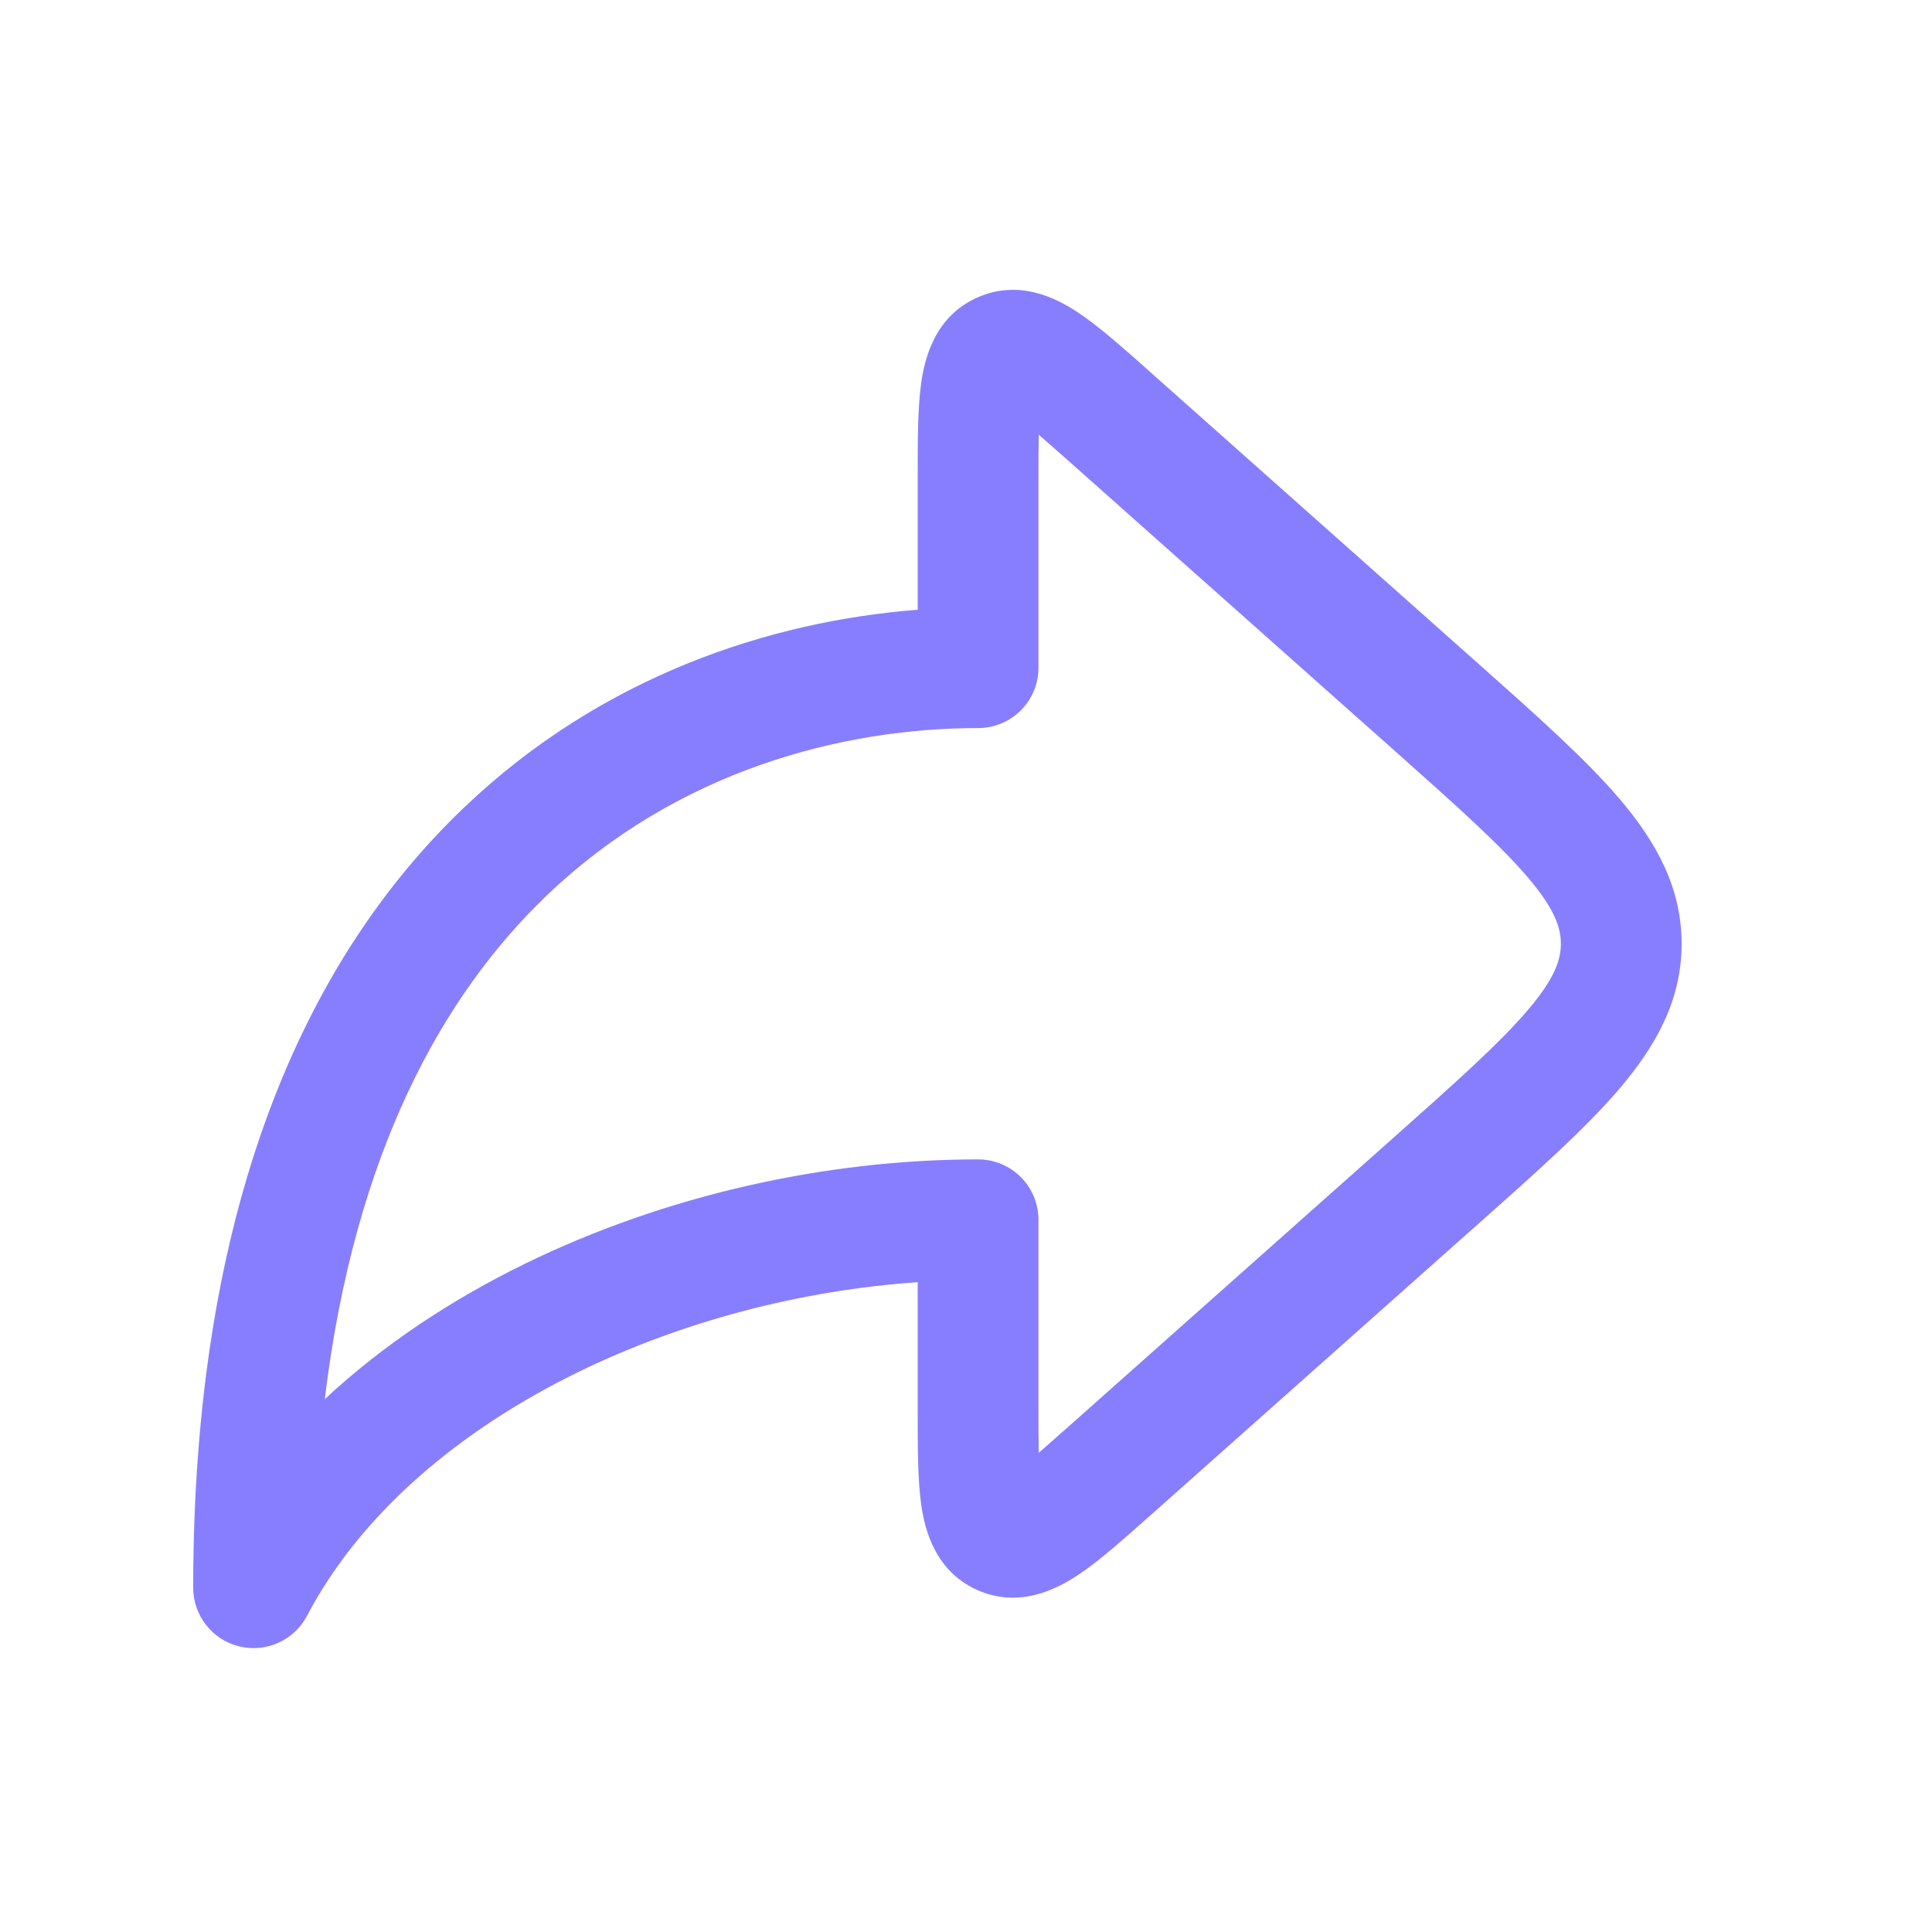
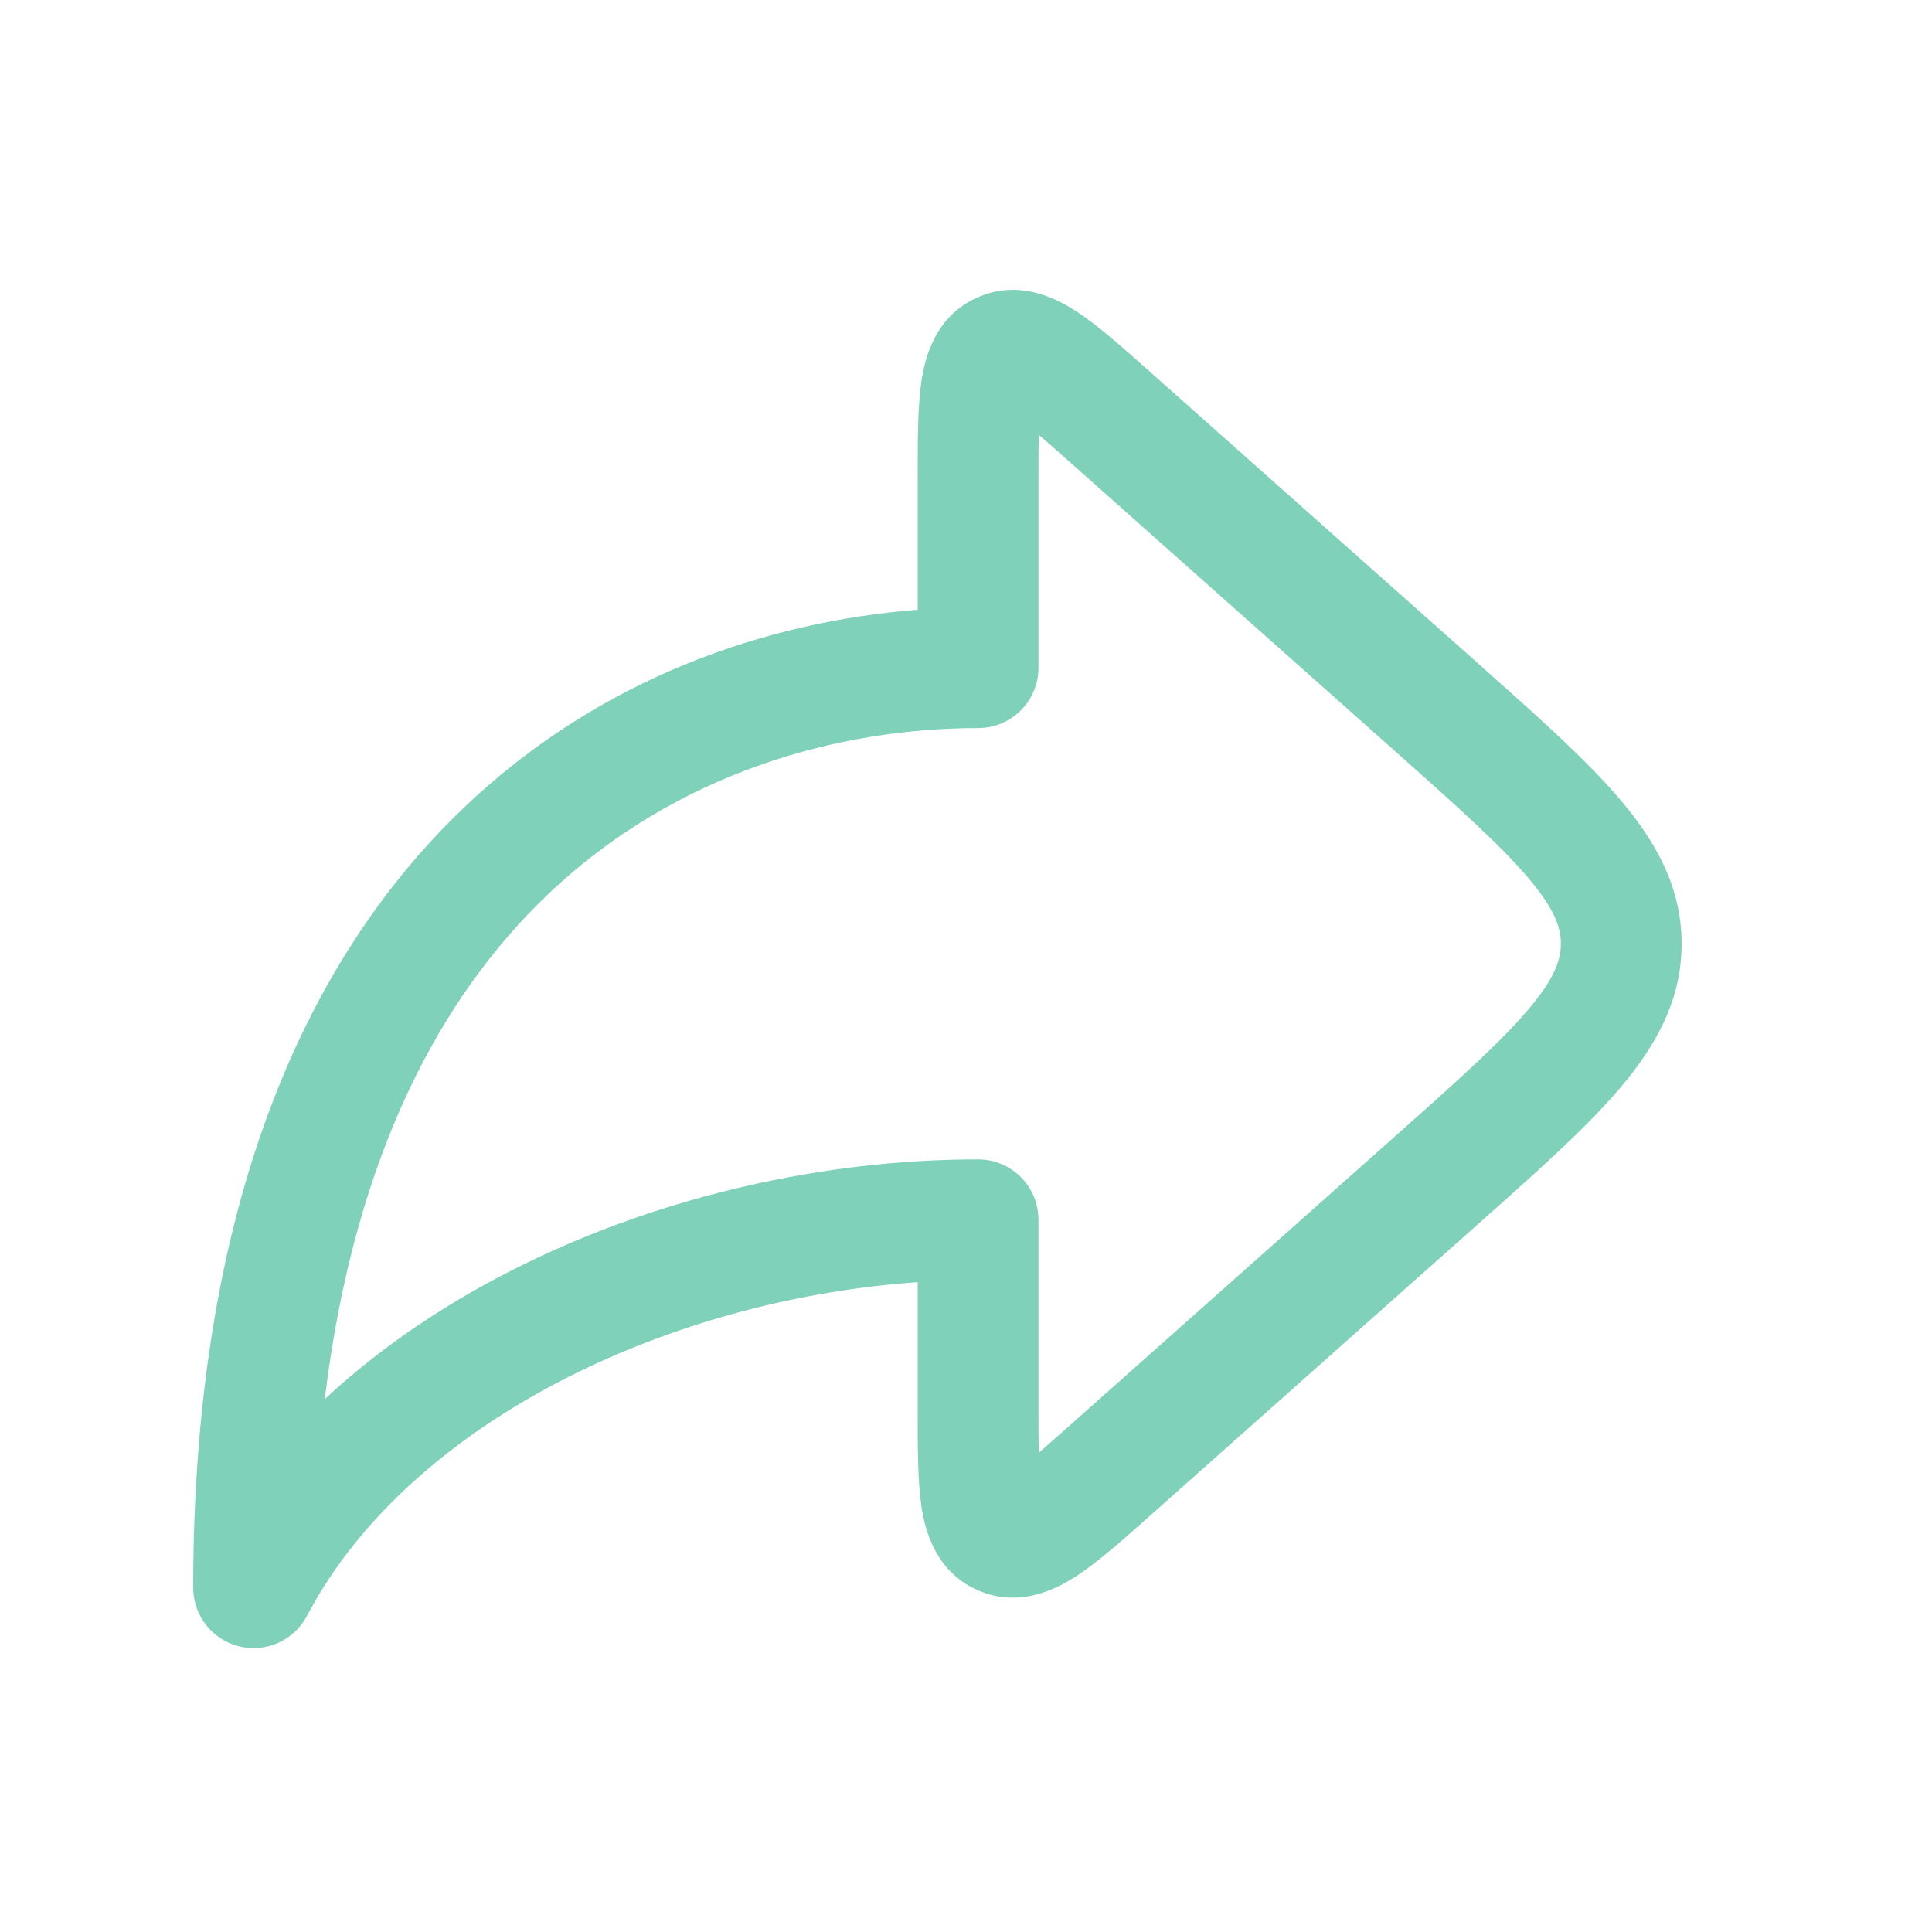
<svg xmlns="http://www.w3.org/2000/svg" width="20" height="20" viewBox="0 0 20 20" fill="none">
-   <path fill-rule="evenodd" clip-rule="evenodd" d="M11.895 3.84C11.906 3.85 11.916 3.859 11.927 3.869L15.272 6.842C15.896 7.397 16.414 7.856 16.769 8.274C17.142 8.713 17.408 9.185 17.408 9.77C17.408 10.354 17.142 10.826 16.769 11.265C16.414 11.683 15.896 12.143 15.272 12.697L11.927 15.671C11.916 15.68 11.906 15.69 11.895 15.699C11.625 15.94 11.372 16.164 11.154 16.308C10.94 16.449 10.551 16.654 10.115 16.459C9.679 16.263 9.574 15.835 9.537 15.582C9.5 15.323 9.5 14.985 9.5 14.624C9.5 14.609 9.5 14.595 9.5 14.581V13.273C8.29 13.357 7.065 13.678 5.993 14.2C4.732 14.815 3.725 15.686 3.178 16.727C3.045 16.981 2.755 17.112 2.475 17.043C2.196 16.974 2 16.724 2 16.436C2 12.502 3.151 9.94 4.797 8.366C6.232 6.993 7.98 6.43 9.5 6.312V4.959C9.5 4.944 9.5 4.93 9.5 4.916C9.5 4.554 9.5 4.216 9.537 3.958C9.574 3.704 9.679 3.276 10.115 3.081C10.551 2.885 10.94 3.09 11.154 3.231C11.372 3.375 11.625 3.6 11.895 3.84ZM10.753 4.5C10.847 4.581 10.959 4.681 11.097 4.803L14.407 7.745C15.075 8.339 15.525 8.741 15.817 9.084C16.097 9.413 16.158 9.606 16.158 9.77C16.158 9.933 16.097 10.126 15.817 10.455C15.525 10.798 15.075 11.2 14.407 11.794L11.097 14.736C10.959 14.858 10.847 14.958 10.753 15.039C10.75 14.915 10.75 14.764 10.75 14.581V12.627C10.75 12.281 10.47 12.002 10.125 12.002C8.531 12.002 6.875 12.38 5.445 13.077C4.679 13.45 3.966 13.921 3.362 14.484C3.669 11.944 4.577 10.306 5.661 9.269C7.011 7.977 8.717 7.537 10.125 7.537C10.47 7.537 10.75 7.258 10.75 6.912V4.959C10.75 4.775 10.75 4.624 10.753 4.5Z" fill="#877EFF" />
+   <path fill-rule="evenodd" clip-rule="evenodd" d="M11.895 3.84C11.906 3.85 11.916 3.859 11.927 3.869L15.272 6.842C15.896 7.397 16.414 7.856 16.769 8.274C17.142 8.713 17.408 9.185 17.408 9.77C17.408 10.354 17.142 10.826 16.769 11.265C16.414 11.683 15.896 12.143 15.272 12.697L11.927 15.671C11.916 15.68 11.906 15.69 11.895 15.699C11.625 15.94 11.372 16.164 11.154 16.308C10.94 16.449 10.551 16.654 10.115 16.459C9.679 16.263 9.574 15.835 9.537 15.582C9.5 15.323 9.5 14.985 9.5 14.624C9.5 14.609 9.5 14.595 9.5 14.581V13.273C8.29 13.357 7.065 13.678 5.993 14.2C4.732 14.815 3.725 15.686 3.178 16.727C3.045 16.981 2.755 17.112 2.475 17.043C2.196 16.974 2 16.724 2 16.436C2 12.502 3.151 9.94 4.797 8.366C6.232 6.993 7.98 6.43 9.5 6.312V4.959C9.5 4.944 9.5 4.93 9.5 4.916C9.5 4.554 9.5 4.216 9.537 3.958C9.574 3.704 9.679 3.276 10.115 3.081C10.551 2.885 10.94 3.09 11.154 3.231C11.372 3.375 11.625 3.6 11.895 3.84ZM10.753 4.5C10.847 4.581 10.959 4.681 11.097 4.803L14.407 7.745C15.075 8.339 15.525 8.741 15.817 9.084C16.097 9.413 16.158 9.606 16.158 9.77C16.158 9.933 16.097 10.126 15.817 10.455C15.525 10.798 15.075 11.2 14.407 11.794L11.097 14.736C10.959 14.858 10.847 14.958 10.753 15.039C10.75 14.915 10.75 14.764 10.75 14.581V12.627C10.75 12.281 10.47 12.002 10.125 12.002C8.531 12.002 6.875 12.38 5.445 13.077C4.679 13.45 3.966 13.921 3.362 14.484C3.669 11.944 4.577 10.306 5.661 9.269C7.011 7.977 8.717 7.537 10.125 7.537C10.47 7.537 10.75 7.258 10.75 6.912V4.959C10.75 4.775 10.75 4.624 10.753 4.5Z" fill="#7FD1B9" />
</svg>
